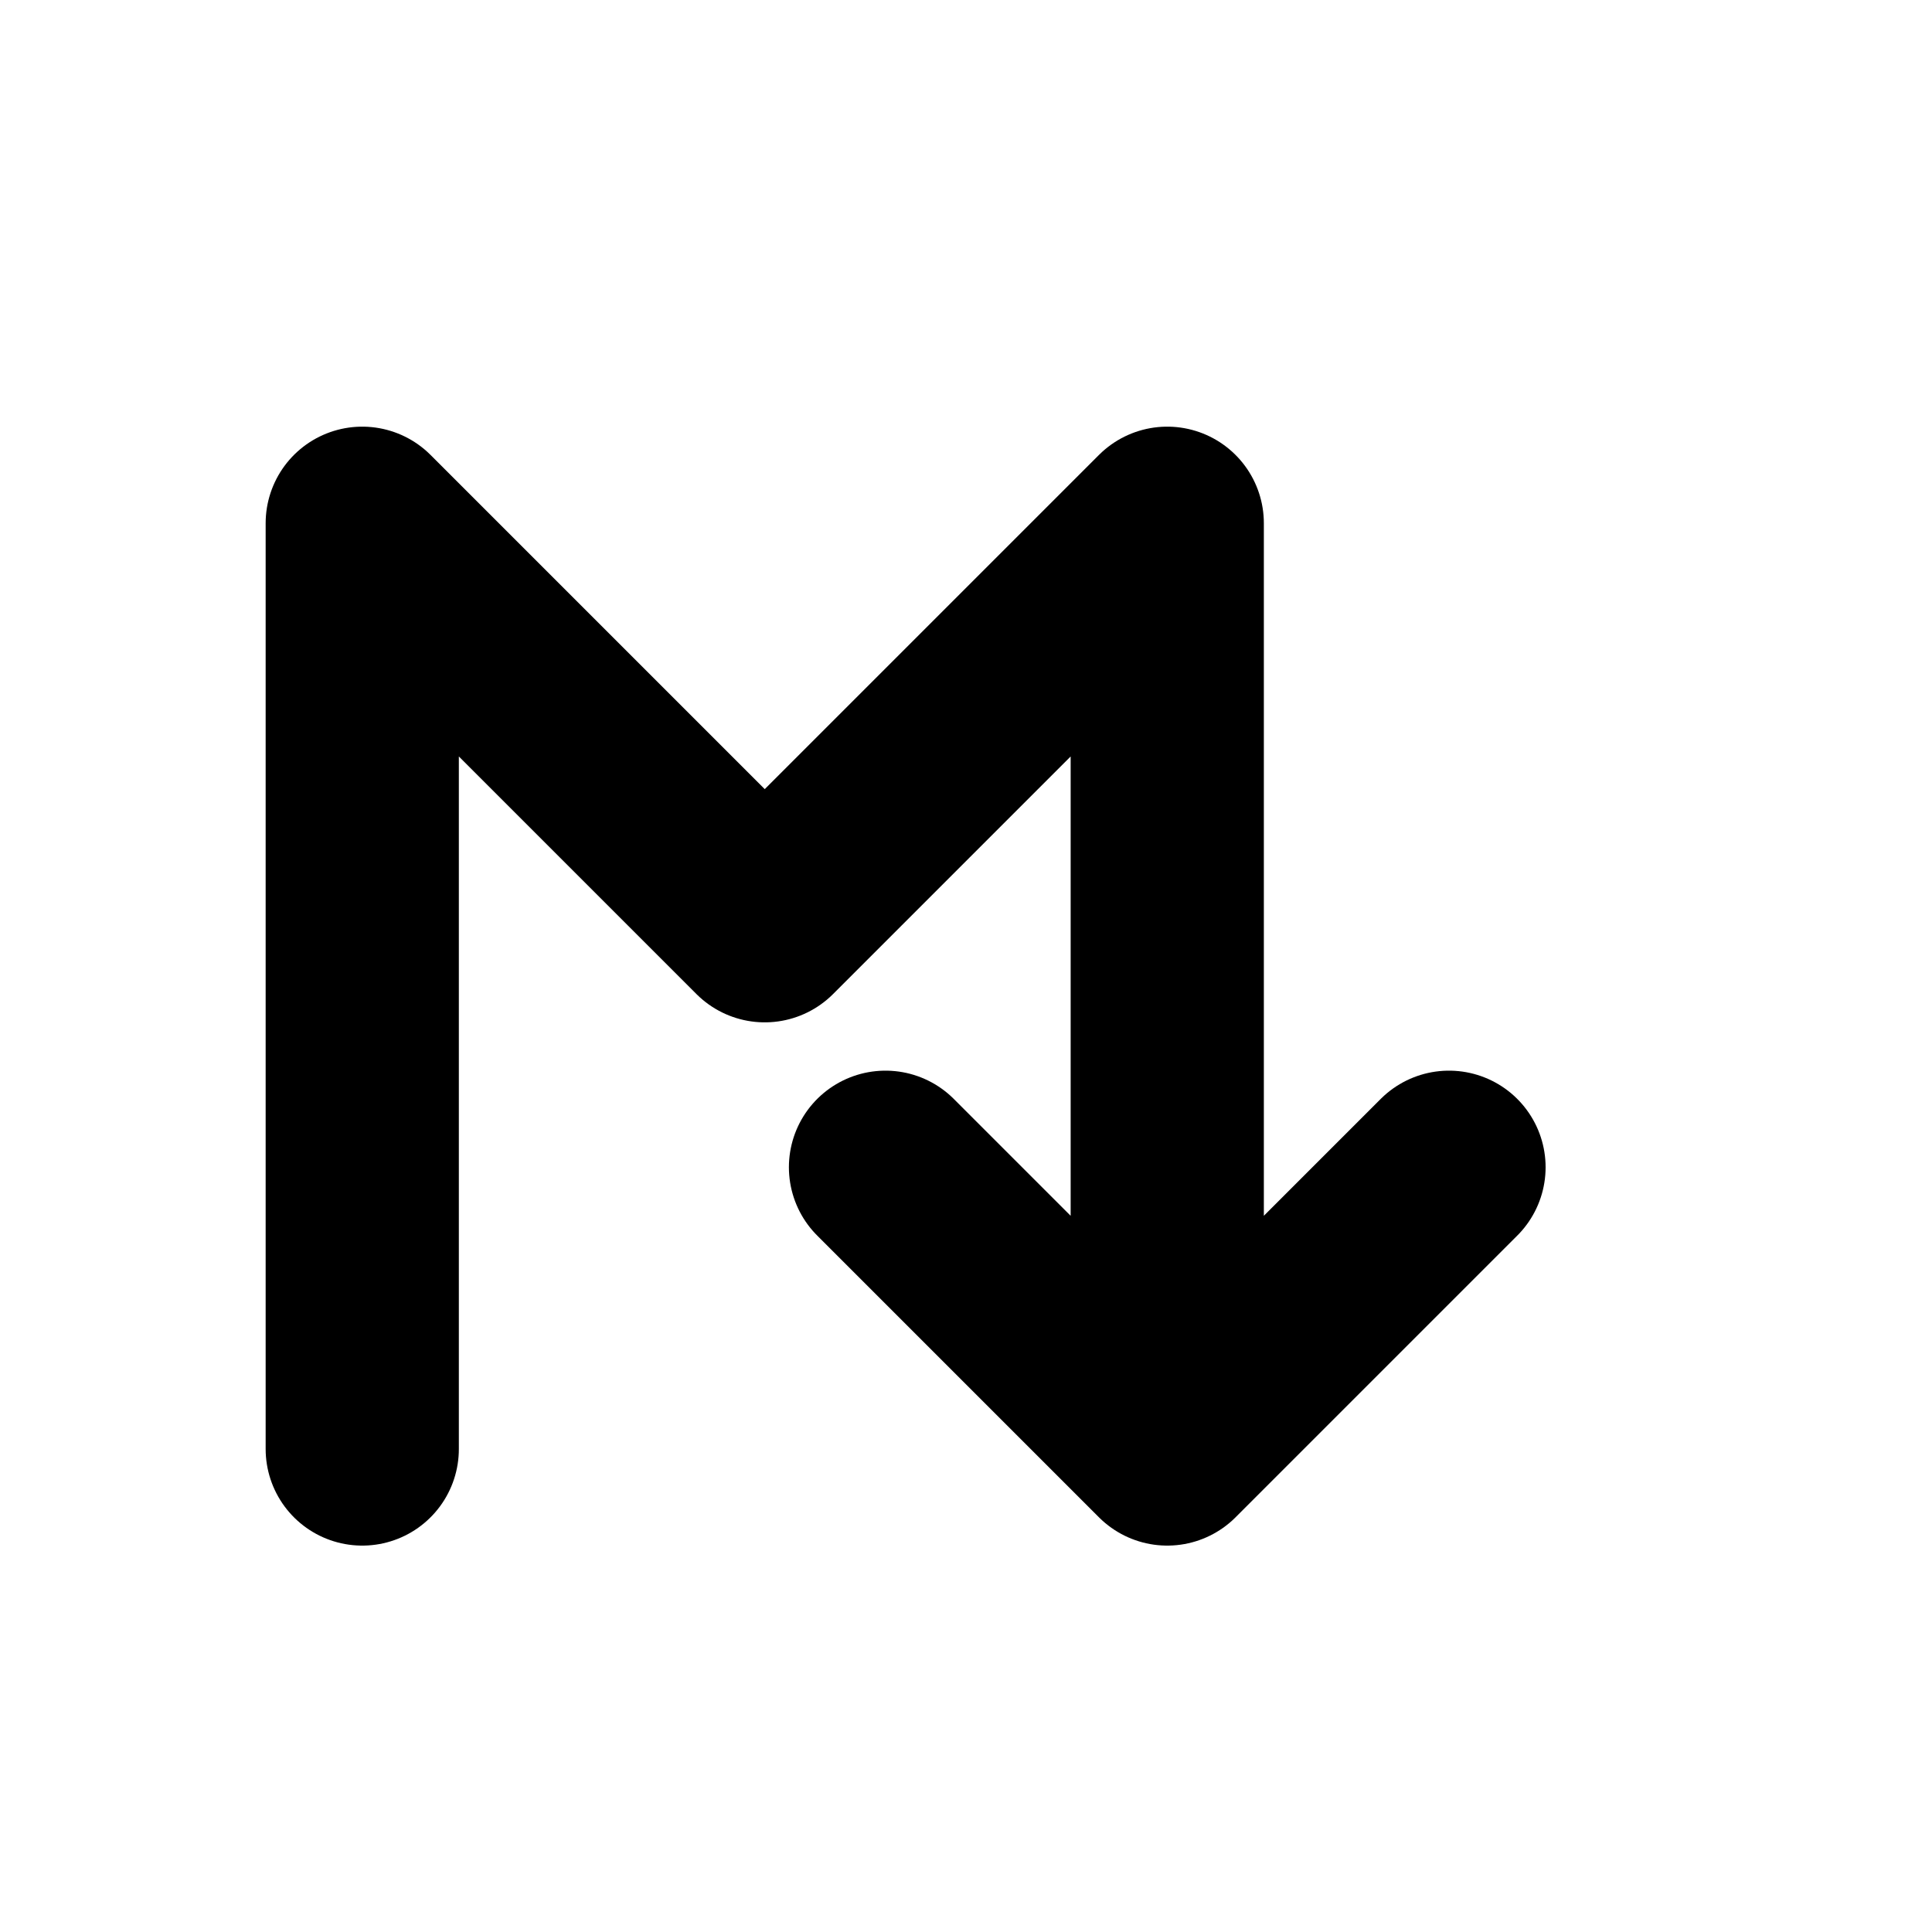
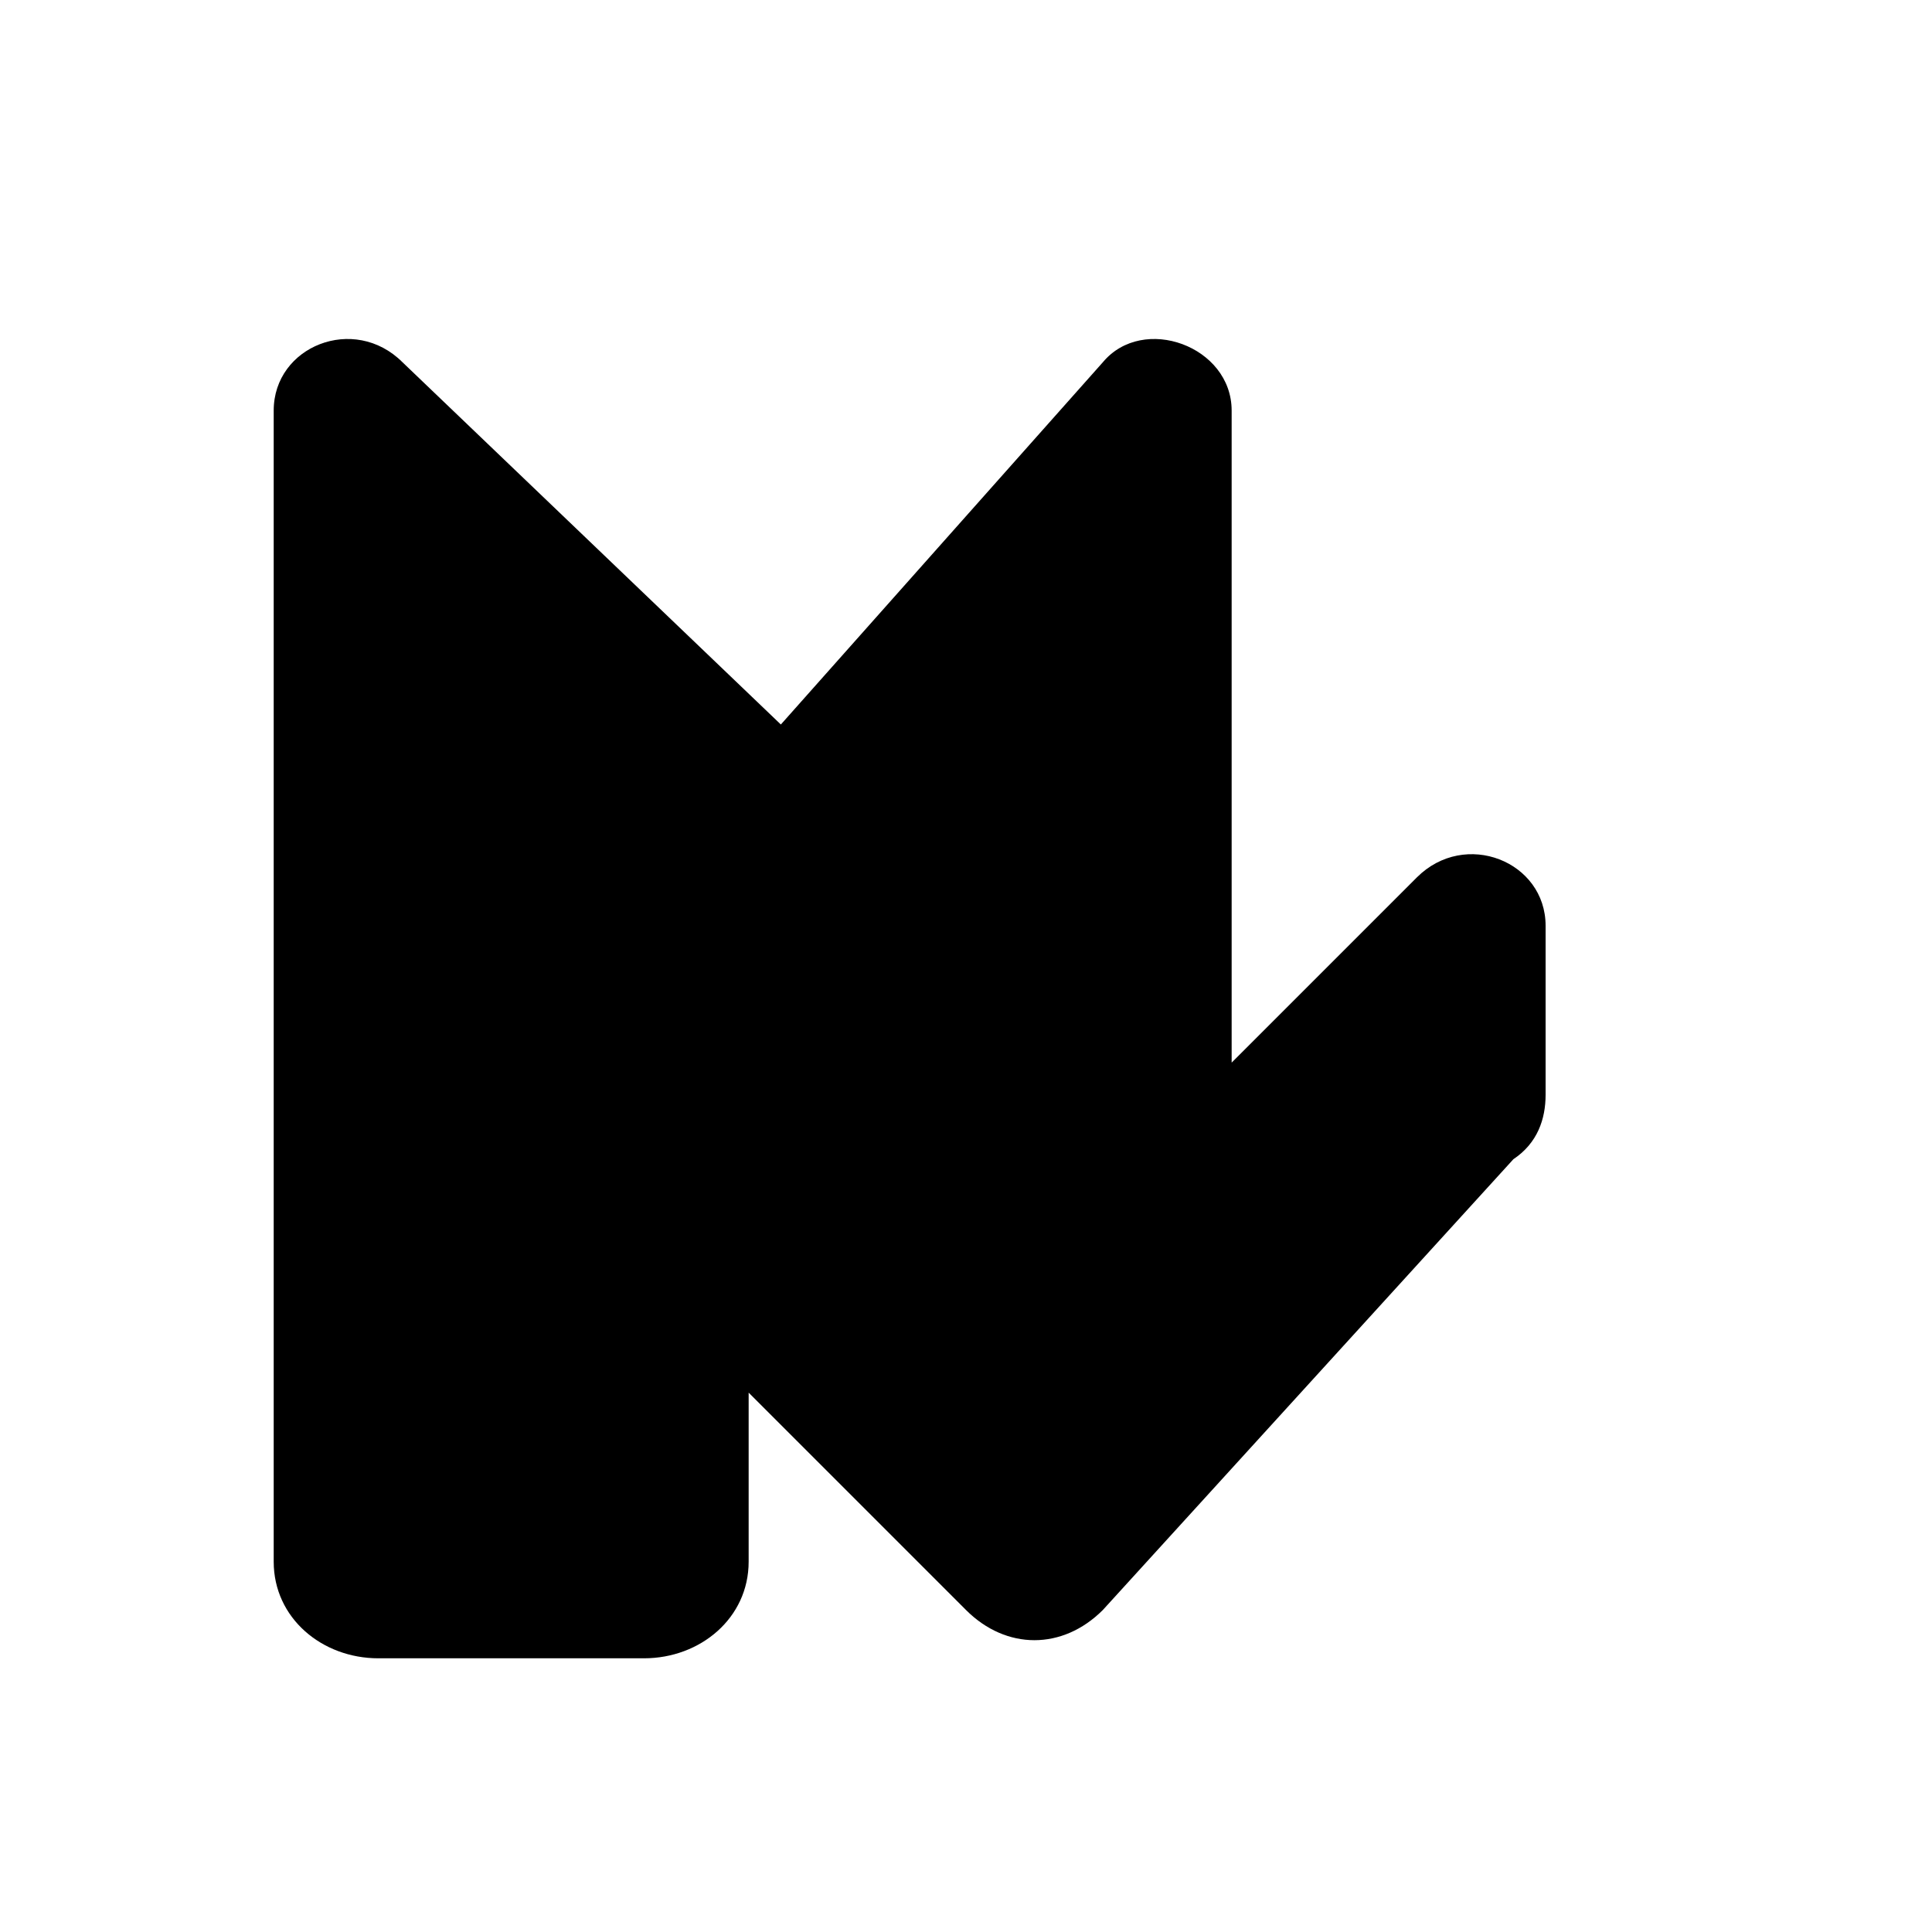
- <svg xmlns="http://www.w3.org/2000/svg" viewBox="0 0 24 24">
-   <path fill="none" stroke="currentColor" stroke-width="2.4" stroke-linecap="round" stroke-linejoin="round" d="M4.5 18V6.5l5 5 5-5V18m-3.5-3.5 3.5 3.5 3.5-3.5" />
+ <svg xmlns="http://www.w3.org/2000/svg" viewBox="0 0 24 24" role="img" aria-label="Markda">
+   <path fill="currentColor" d="M3.4 19.4V5.1c0-.8 1-1.2 1.6-.6L9.7 9l4-4.5c.5-.6 1.6-.2 1.6.6v8.1l2.3-2.3c.6-.6 1.6-.2 1.6.6v2.1c0 .3-.1.6-.4.8L13.7 20c-.5.5-1.2.5-1.7 0L9.3 17.3v2.1c0 .7-.6 1.2-1.3 1.2H4.7c-.7 0-1.3-.5-1.3-1.2Z" />
</svg>
